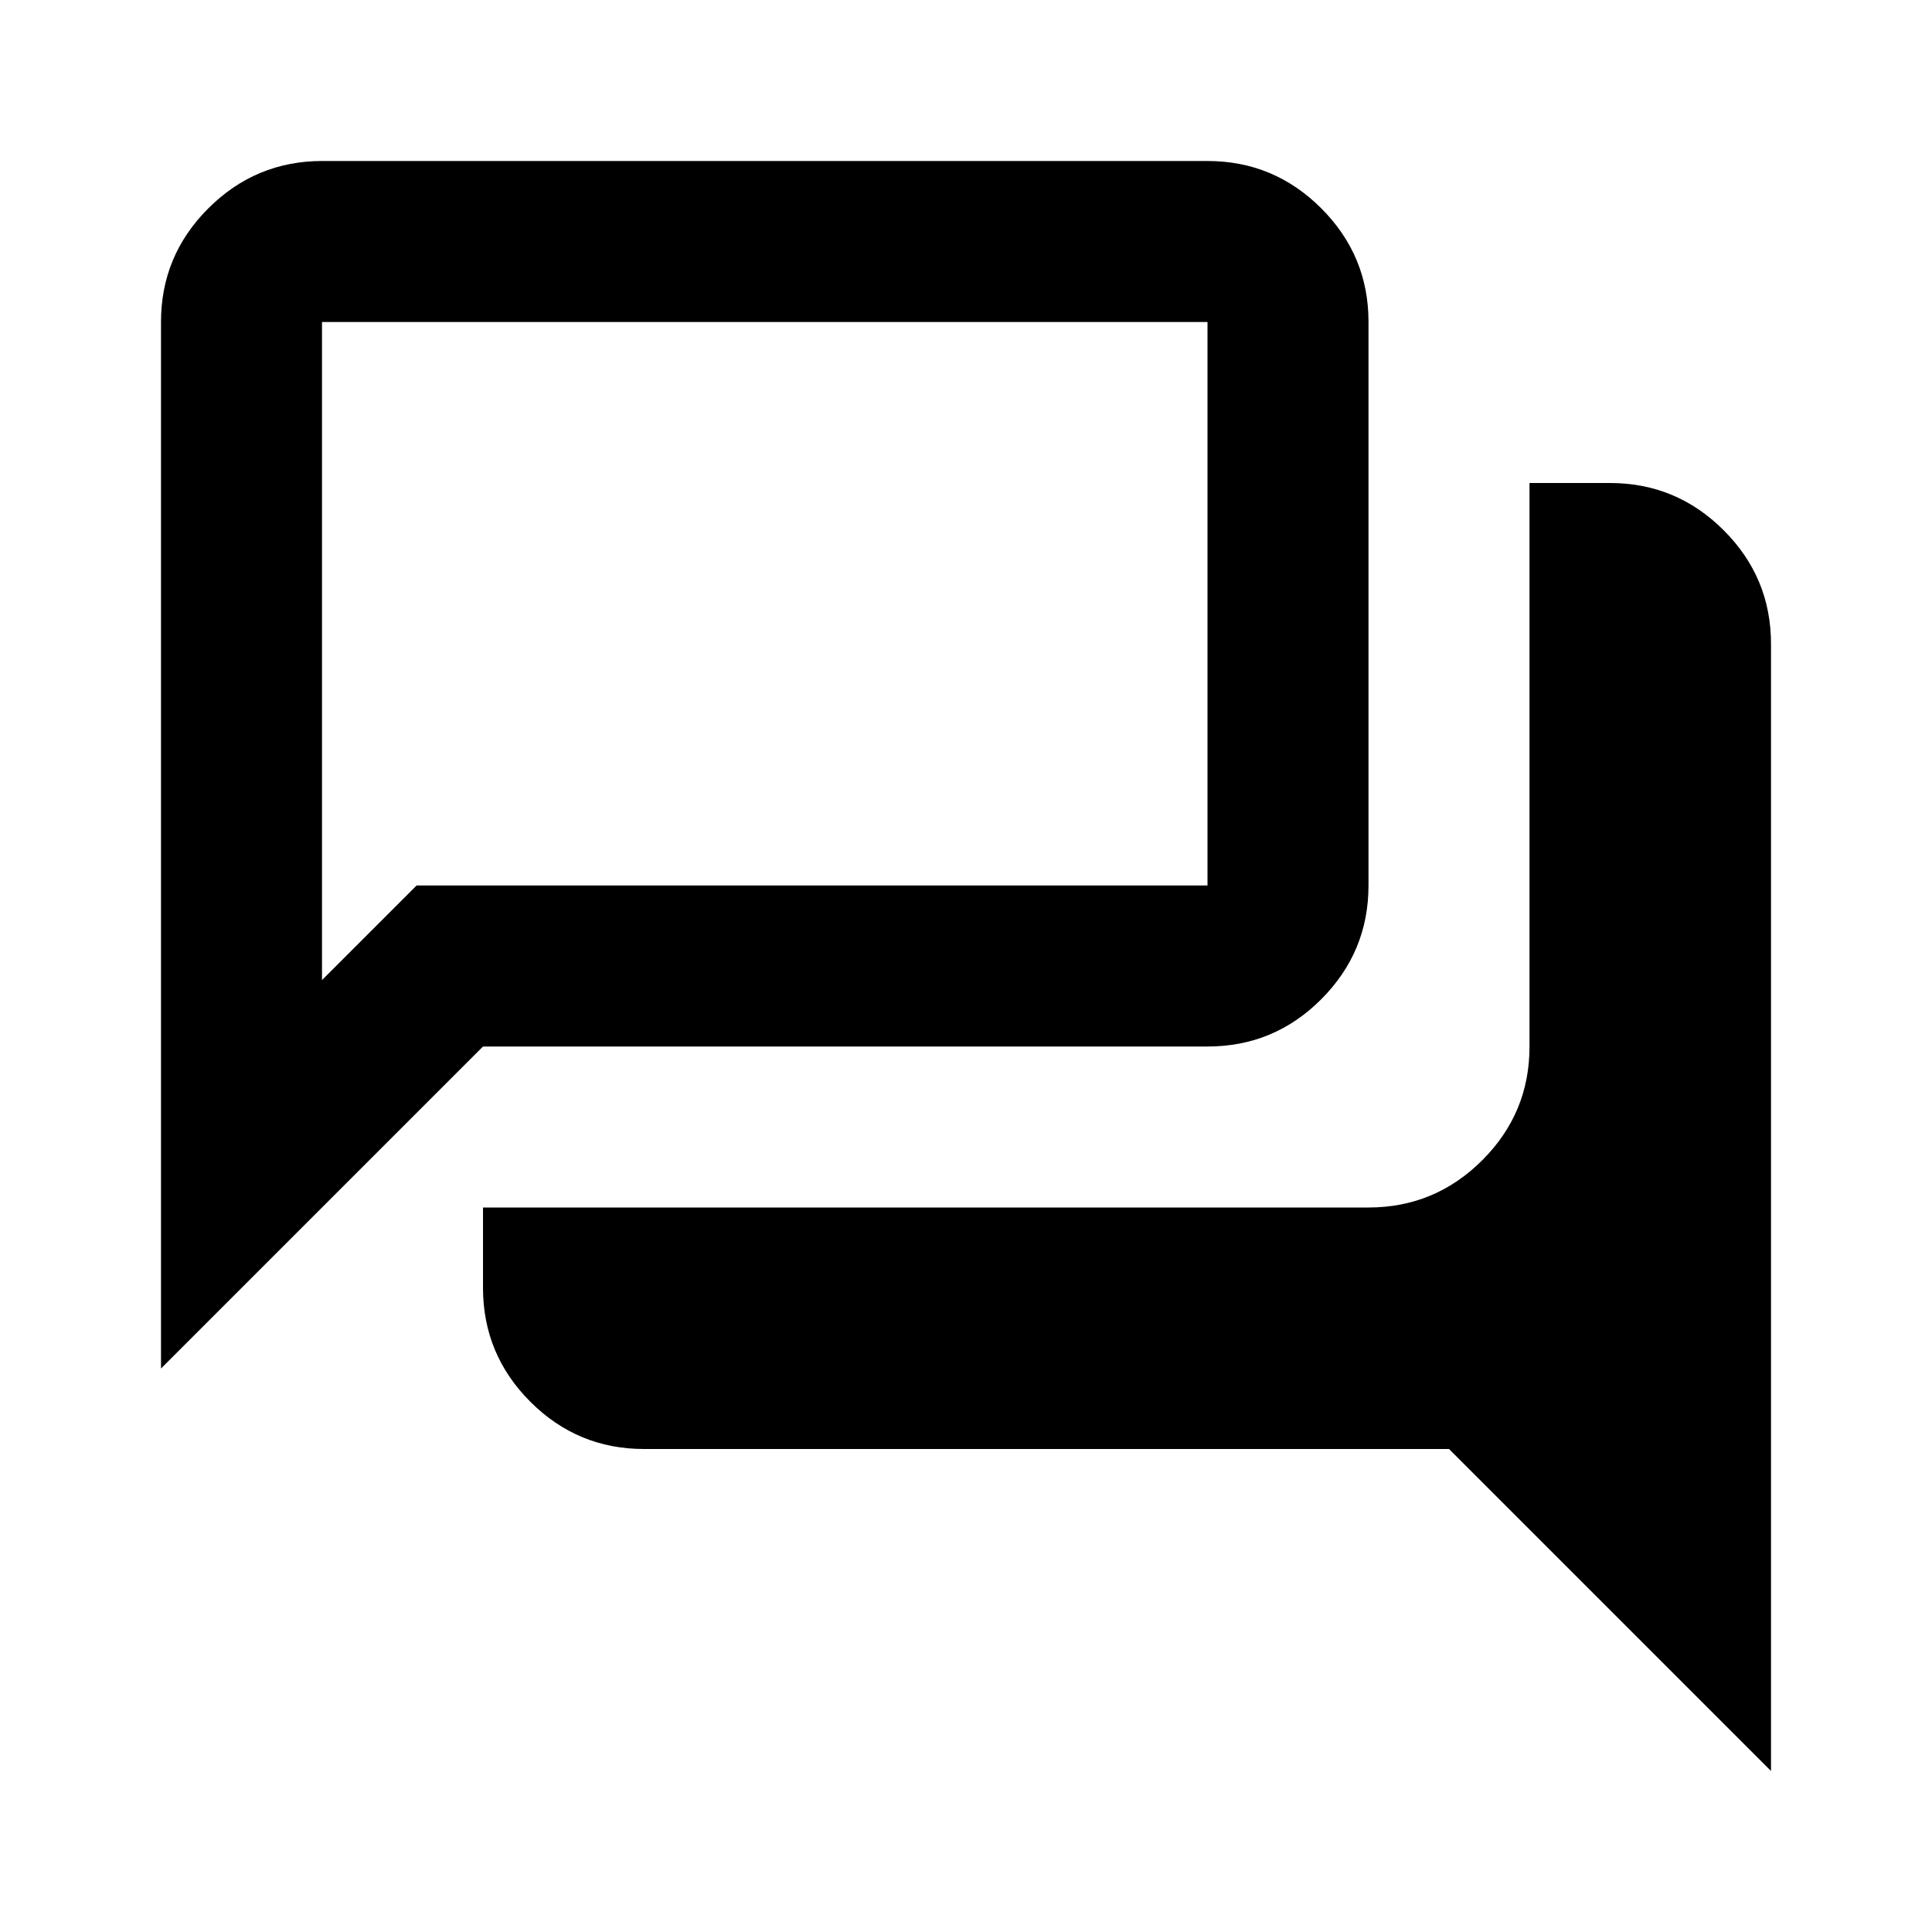
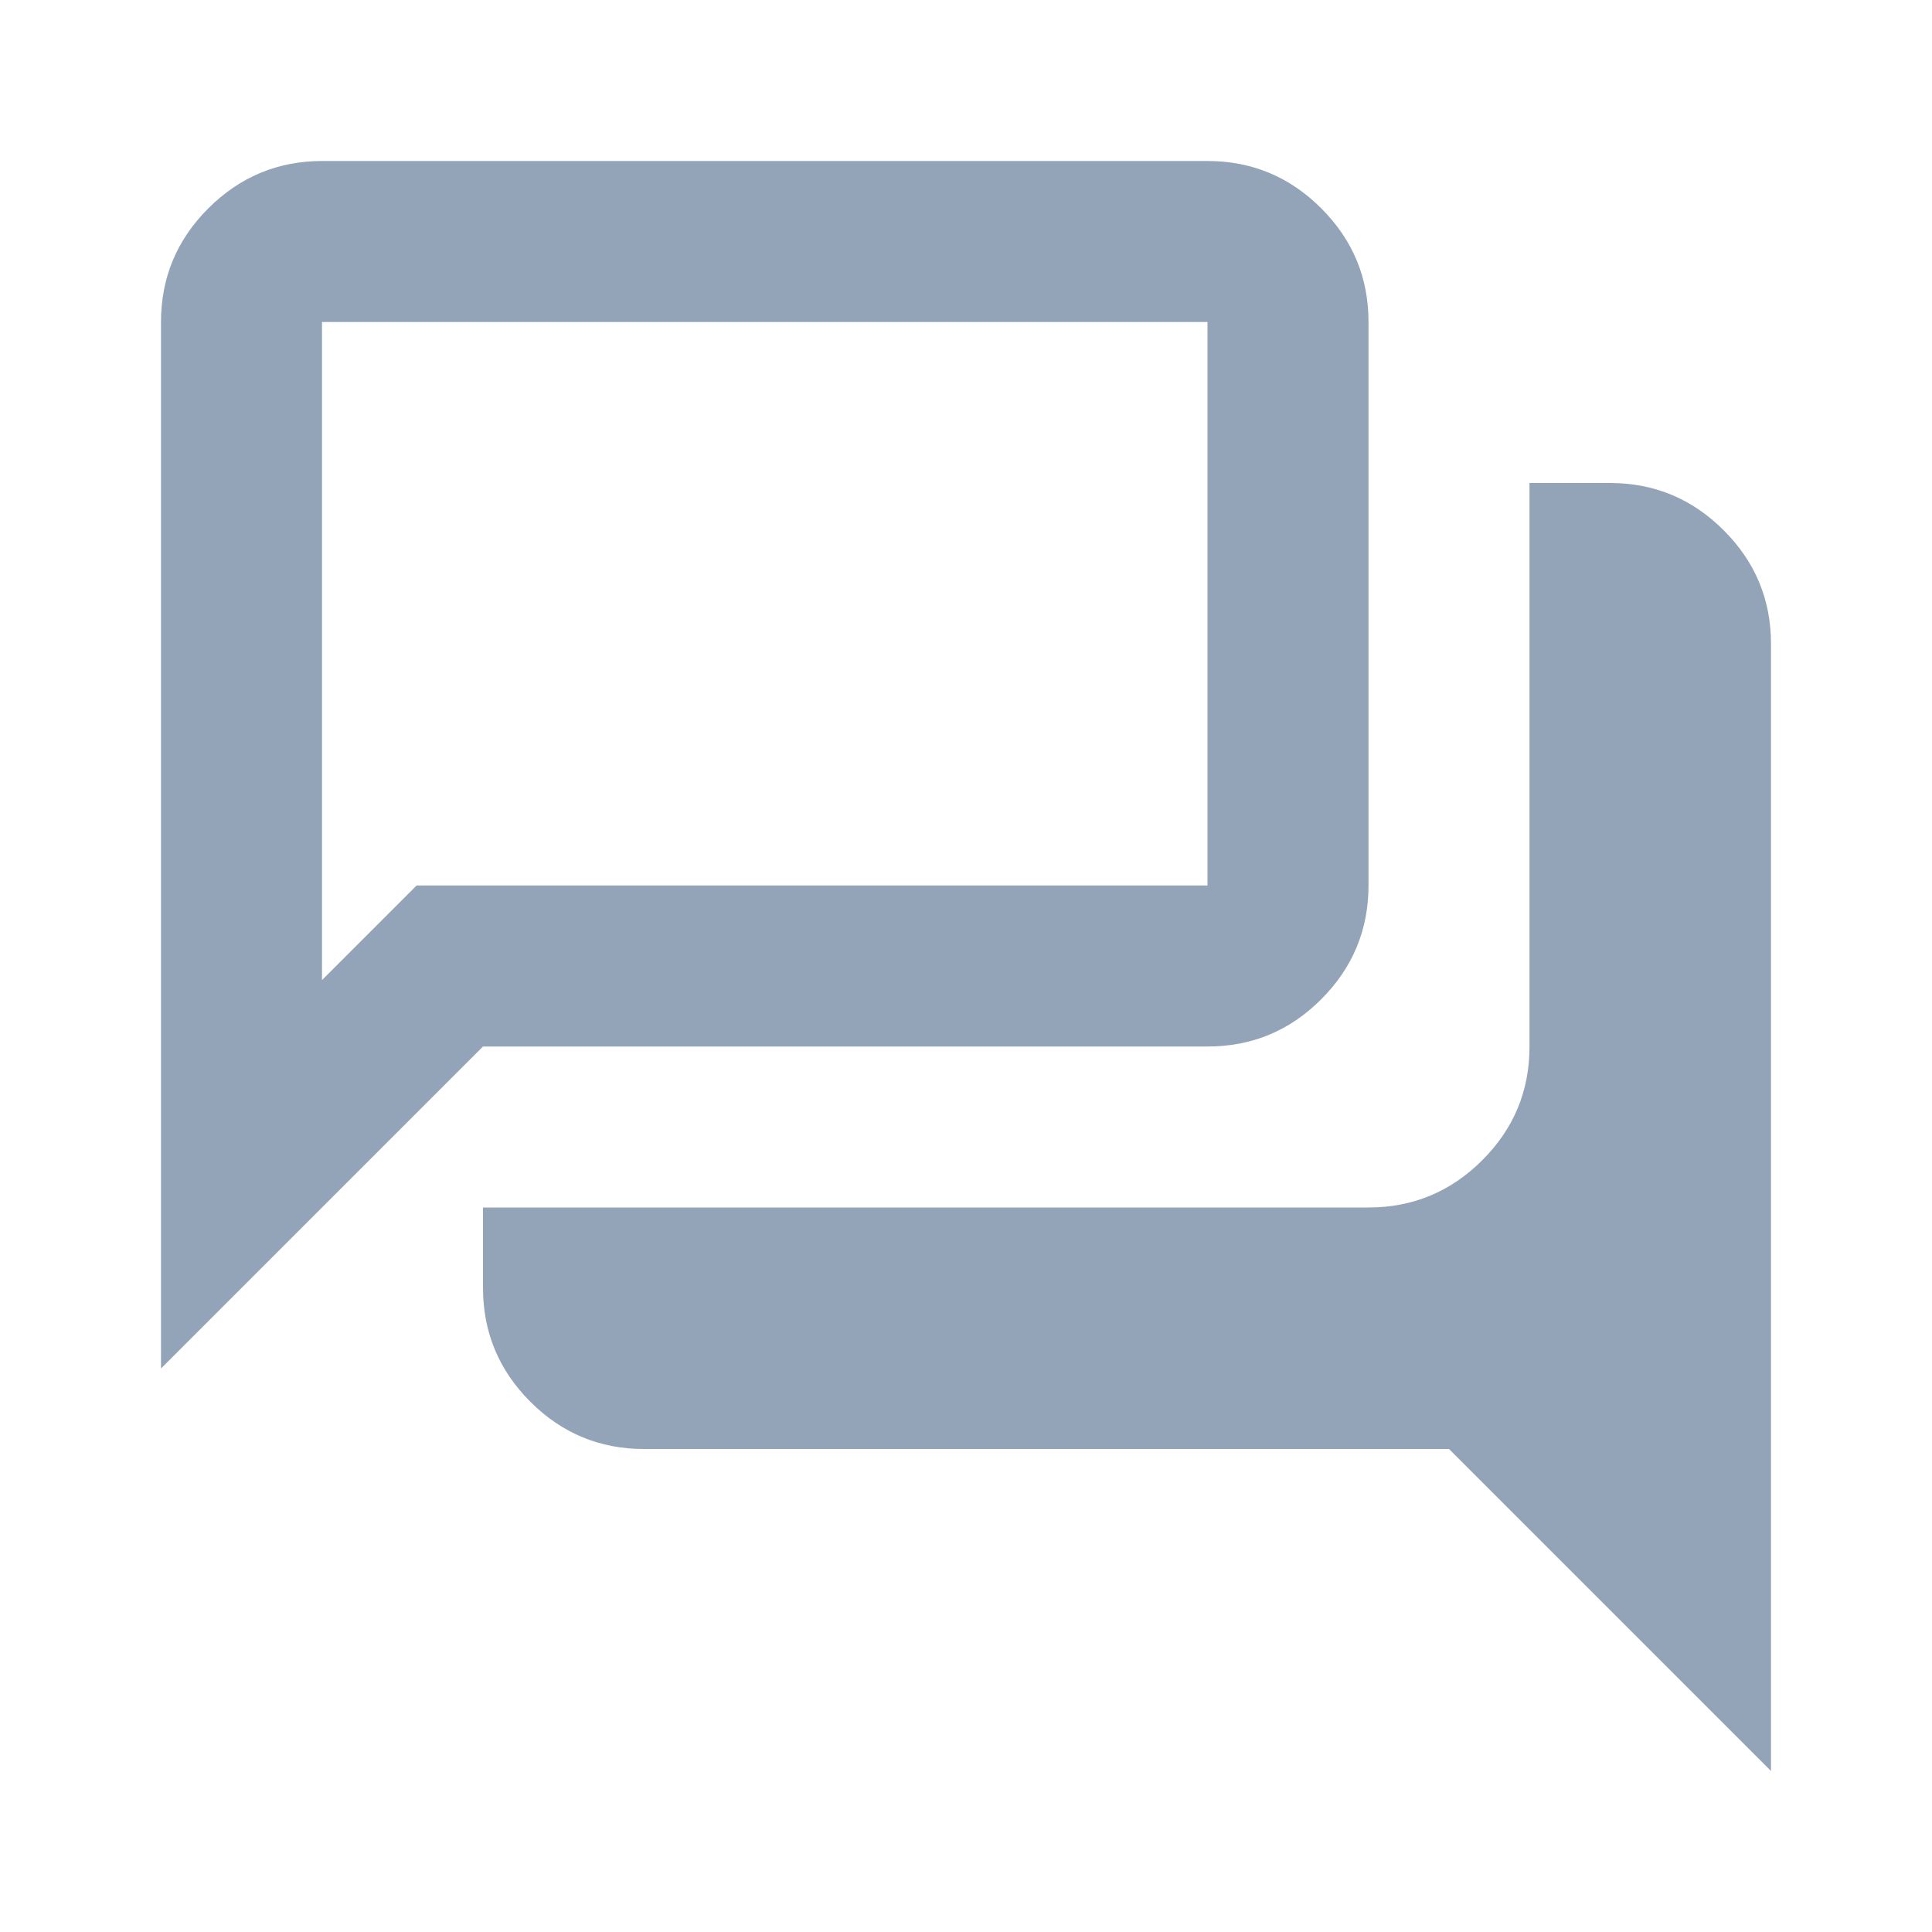
<svg xmlns="http://www.w3.org/2000/svg" width="48" height="48" viewBox="0 0 24 24">
-   <path fill="currentColor" d="m22 22l-4-4H8q-.825 0-1.412-.587T6 16v-1h11q.825 0 1.413-.587T19 13V6h1q.825 0 1.413.588T22 8zM4 12.175L5.175 11H15V4H4zM2 17V4q0-.825.588-1.412T4 2h11q.825 0 1.413.588T17 4v7q0 .825-.587 1.413T15 13H6zm2-6V4z" />
+   <path fill="#93A4B8" d="m22 22l-4-4H8q-.825 0-1.412-.587T6 16v-1h11q.825 0 1.413-.587T19 13V6h1q.825 0 1.413.588T22 8zM4 12.175L5.175 11H15V4H4zM2 17V4q0-.825.588-1.412T4 2h11q.825 0 1.413.588T17 4v7q0 .825-.587 1.413T15 13H6zm2-6V4z" />
</svg>
